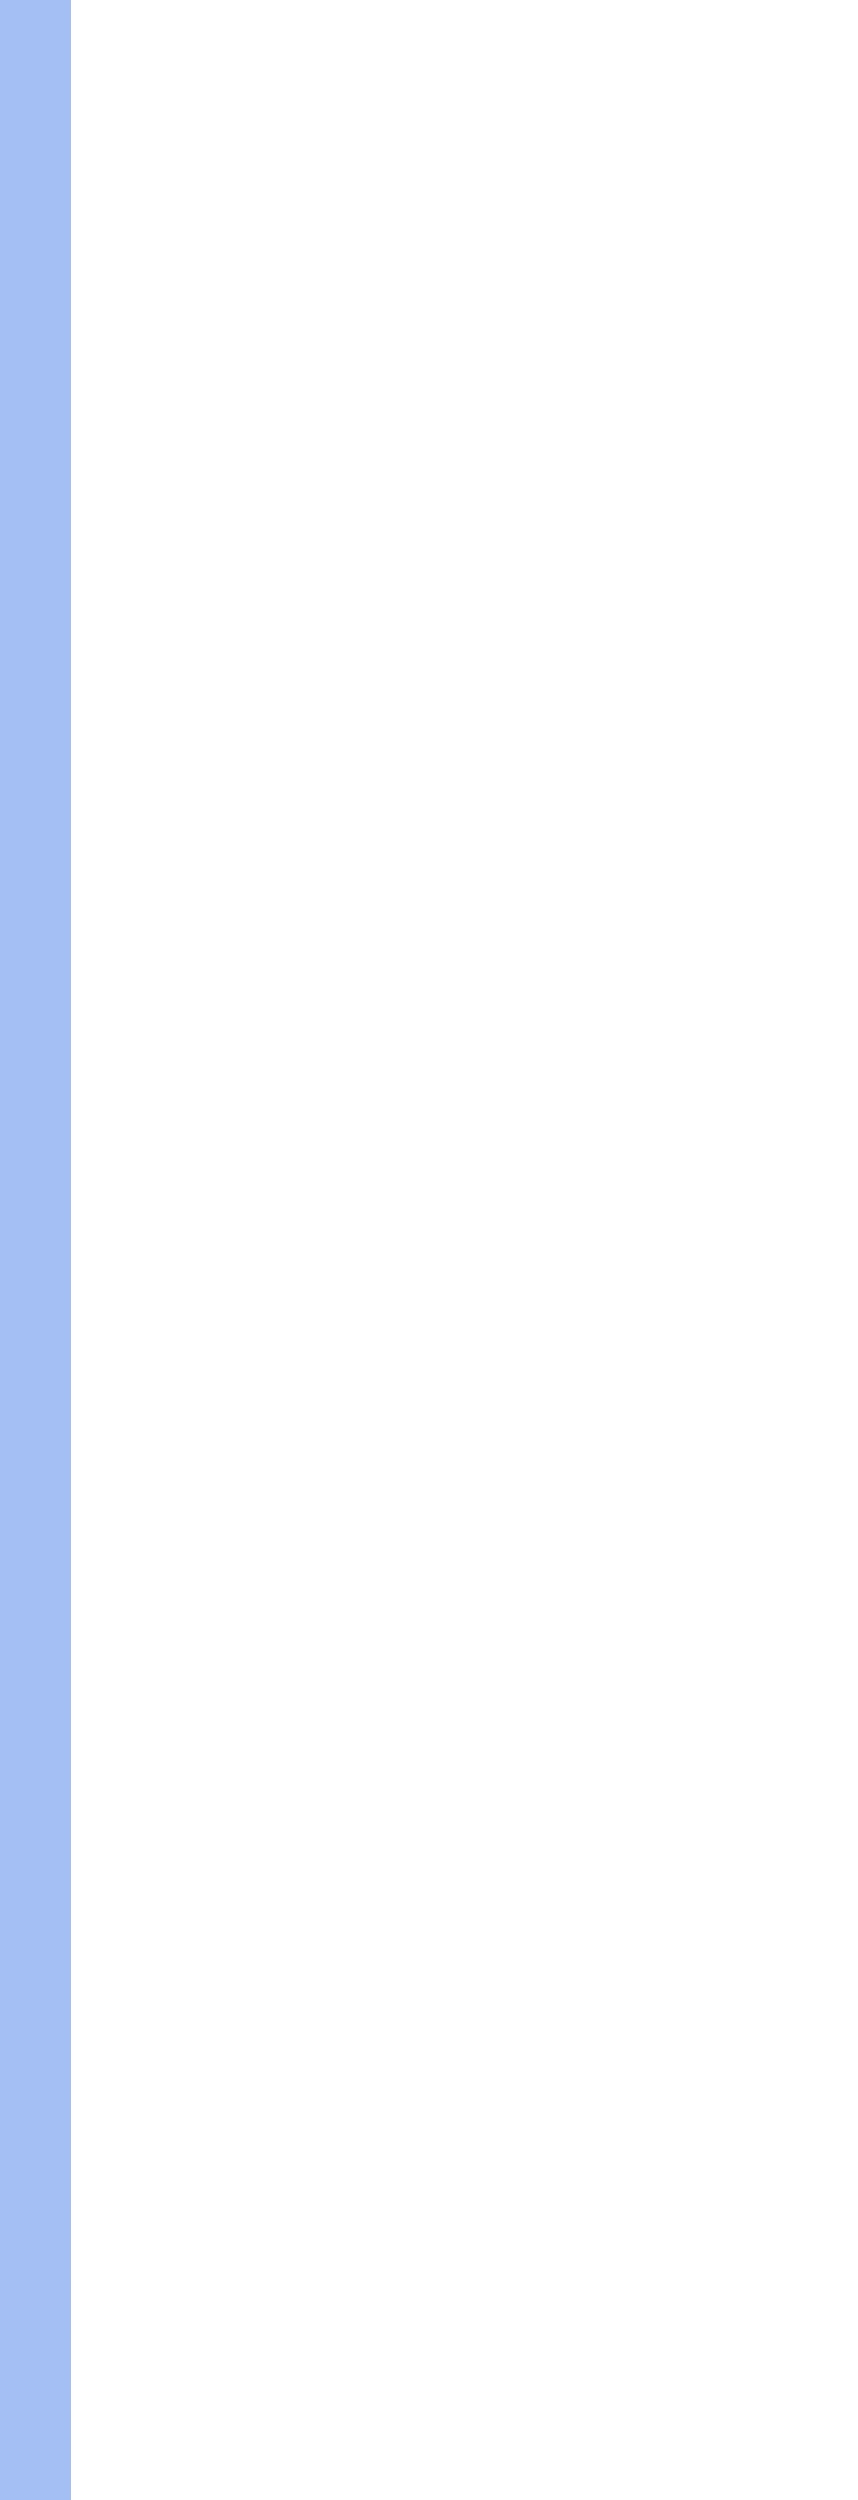
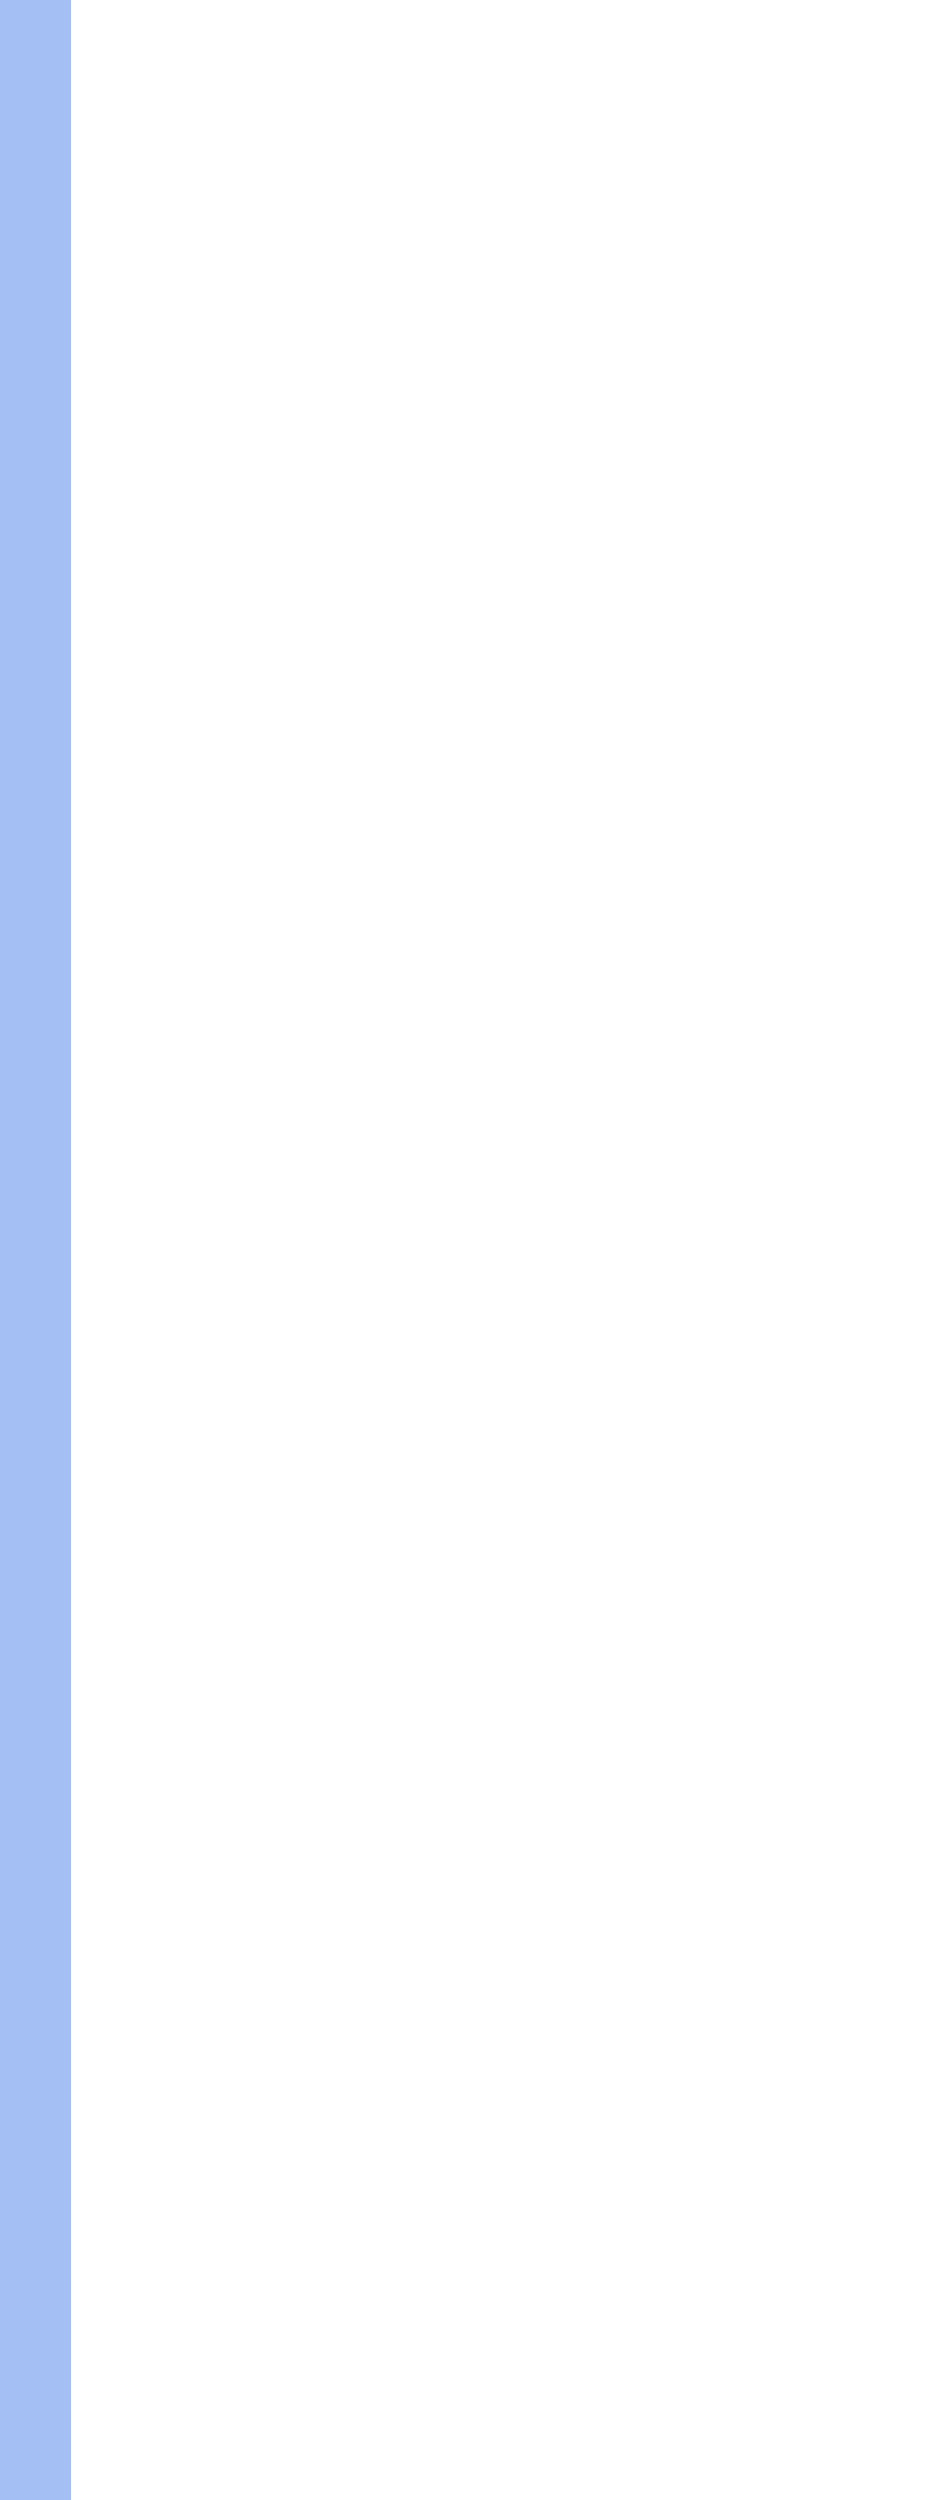
- <svg xmlns="http://www.w3.org/2000/svg" viewBox="0 0 12 35" shape-rendering="crispEdges">
+ <svg xmlns="http://www.w3.org/2000/svg" viewBox="0 0 13 35" shape-rendering="crispEdges">
  <rect y="0" x="0" width="1" height="35" fill="#cccccc" />
  <rect y="0" x="0" width="1" height="35" fill="#eecccc" />
  <rect y="0" x="0" width="1" height="35" fill="#a3bff4" />
</svg>
